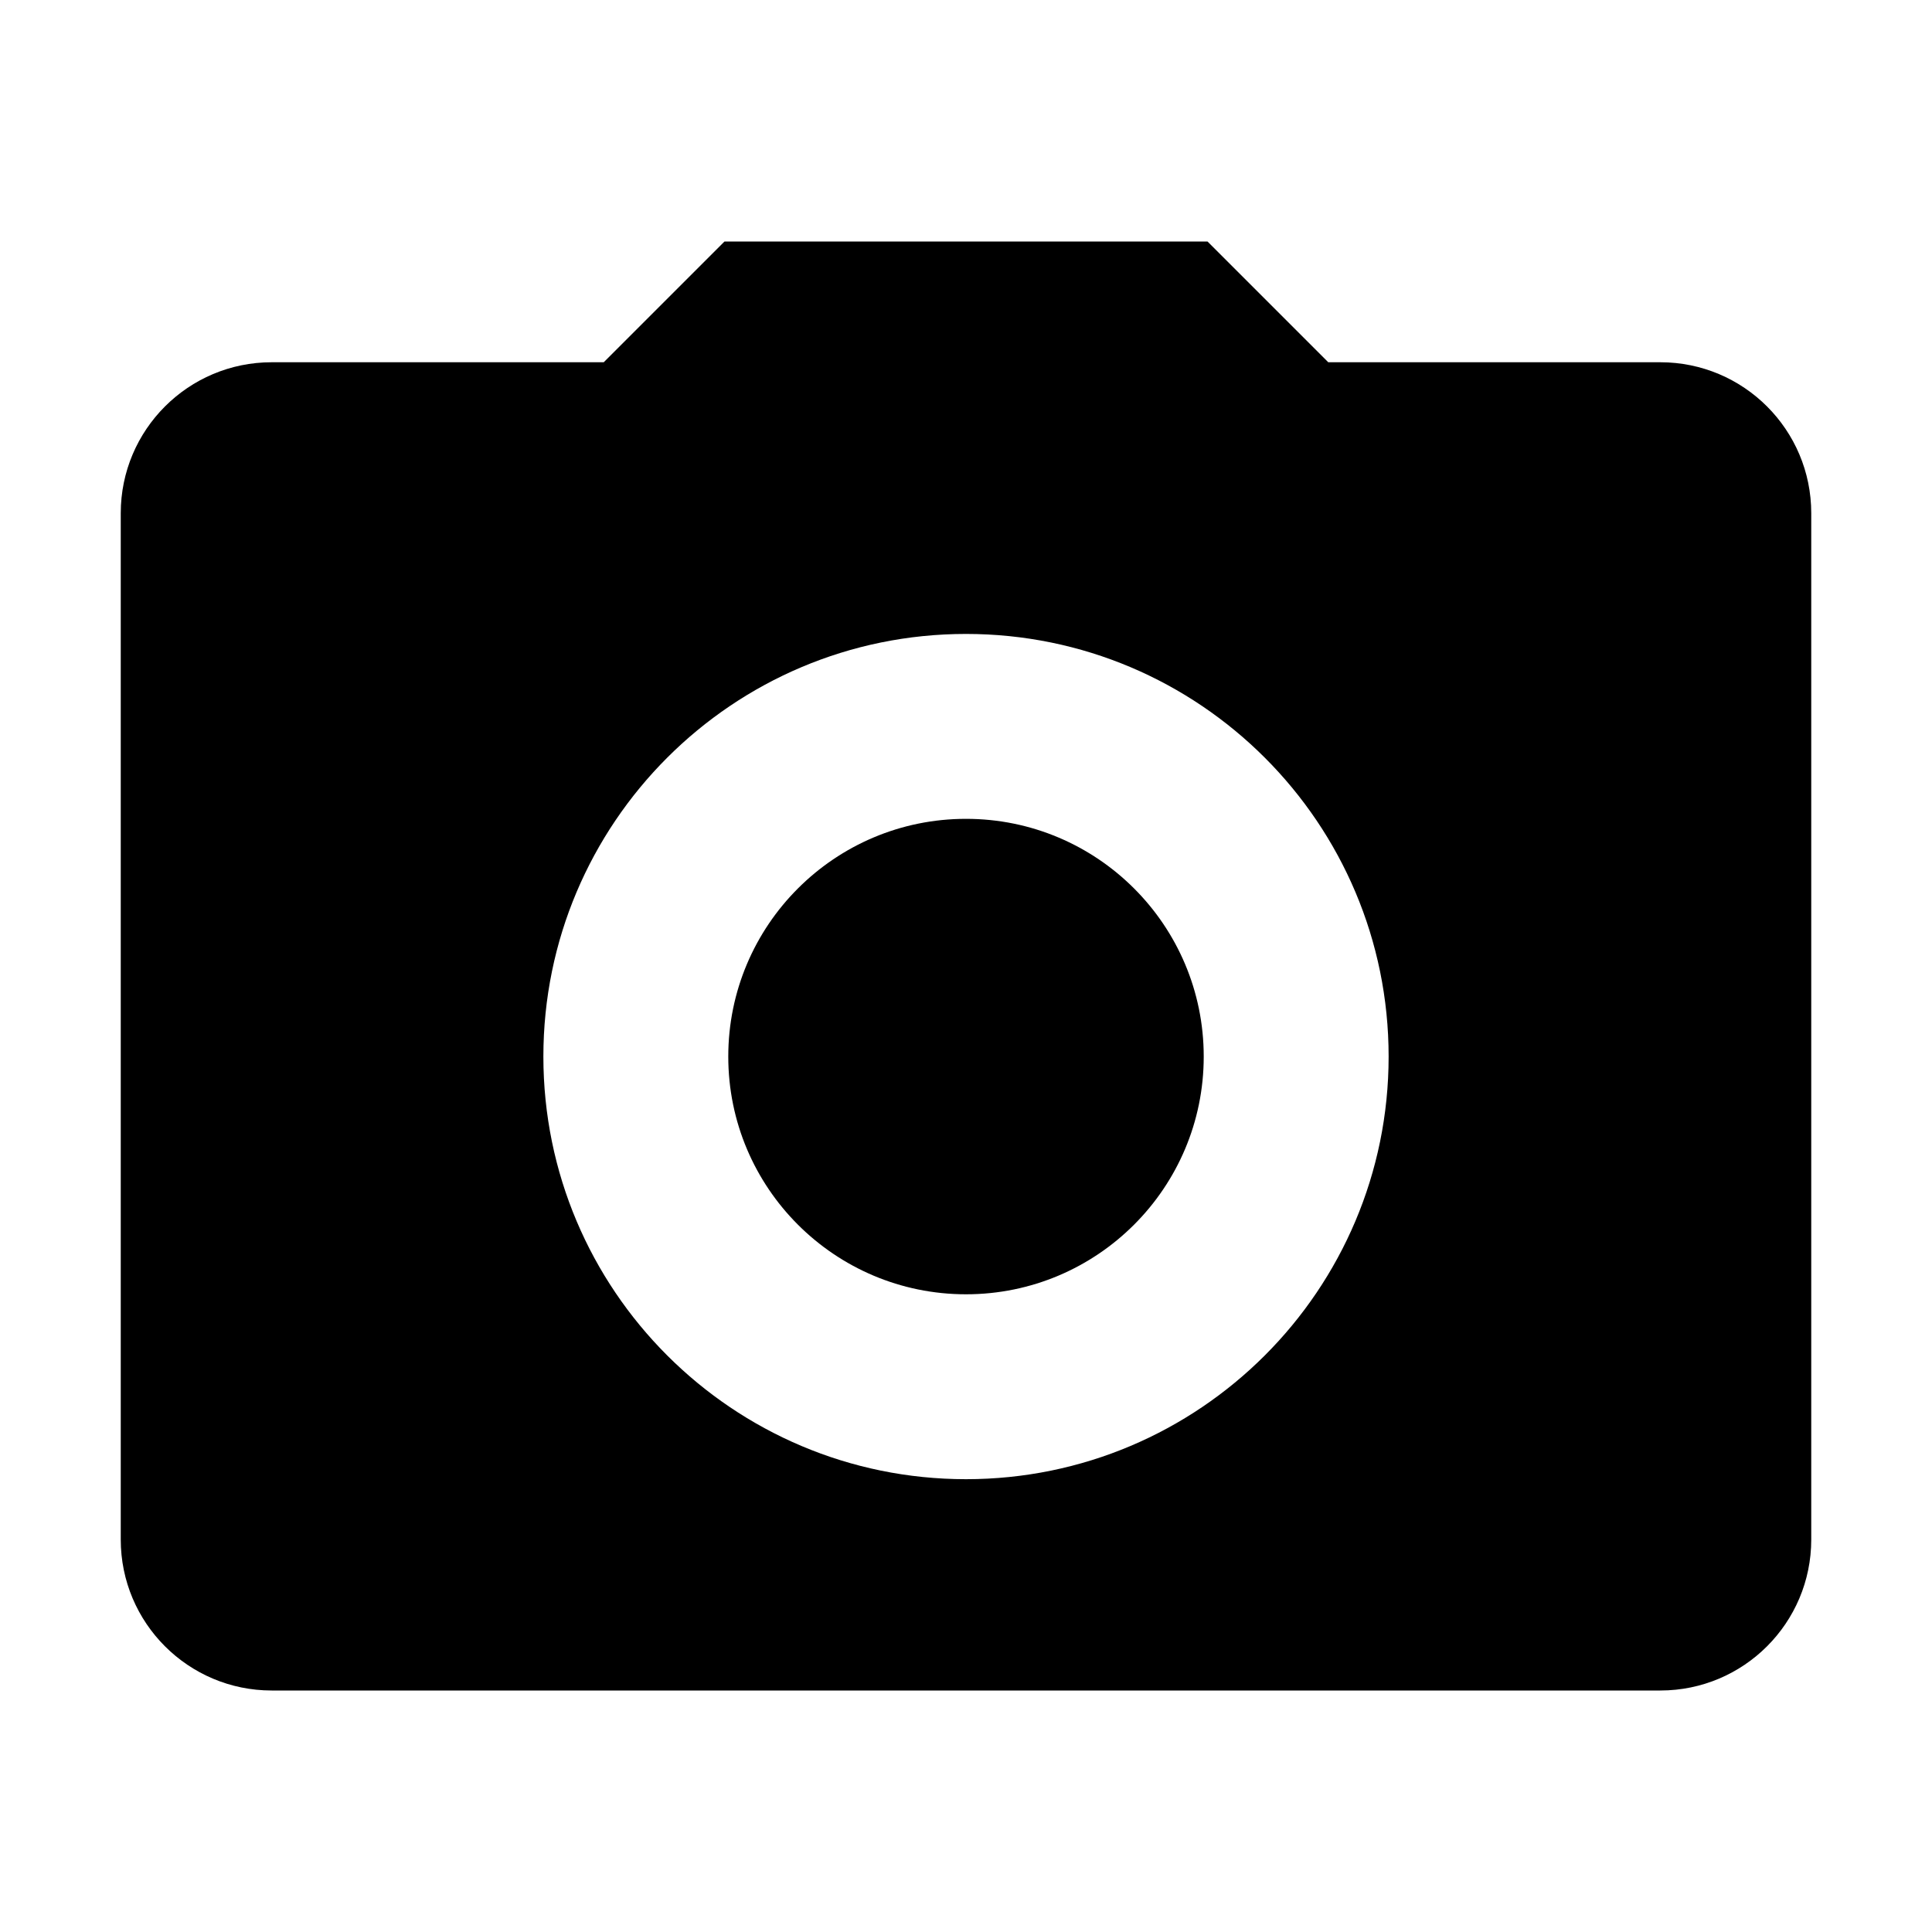
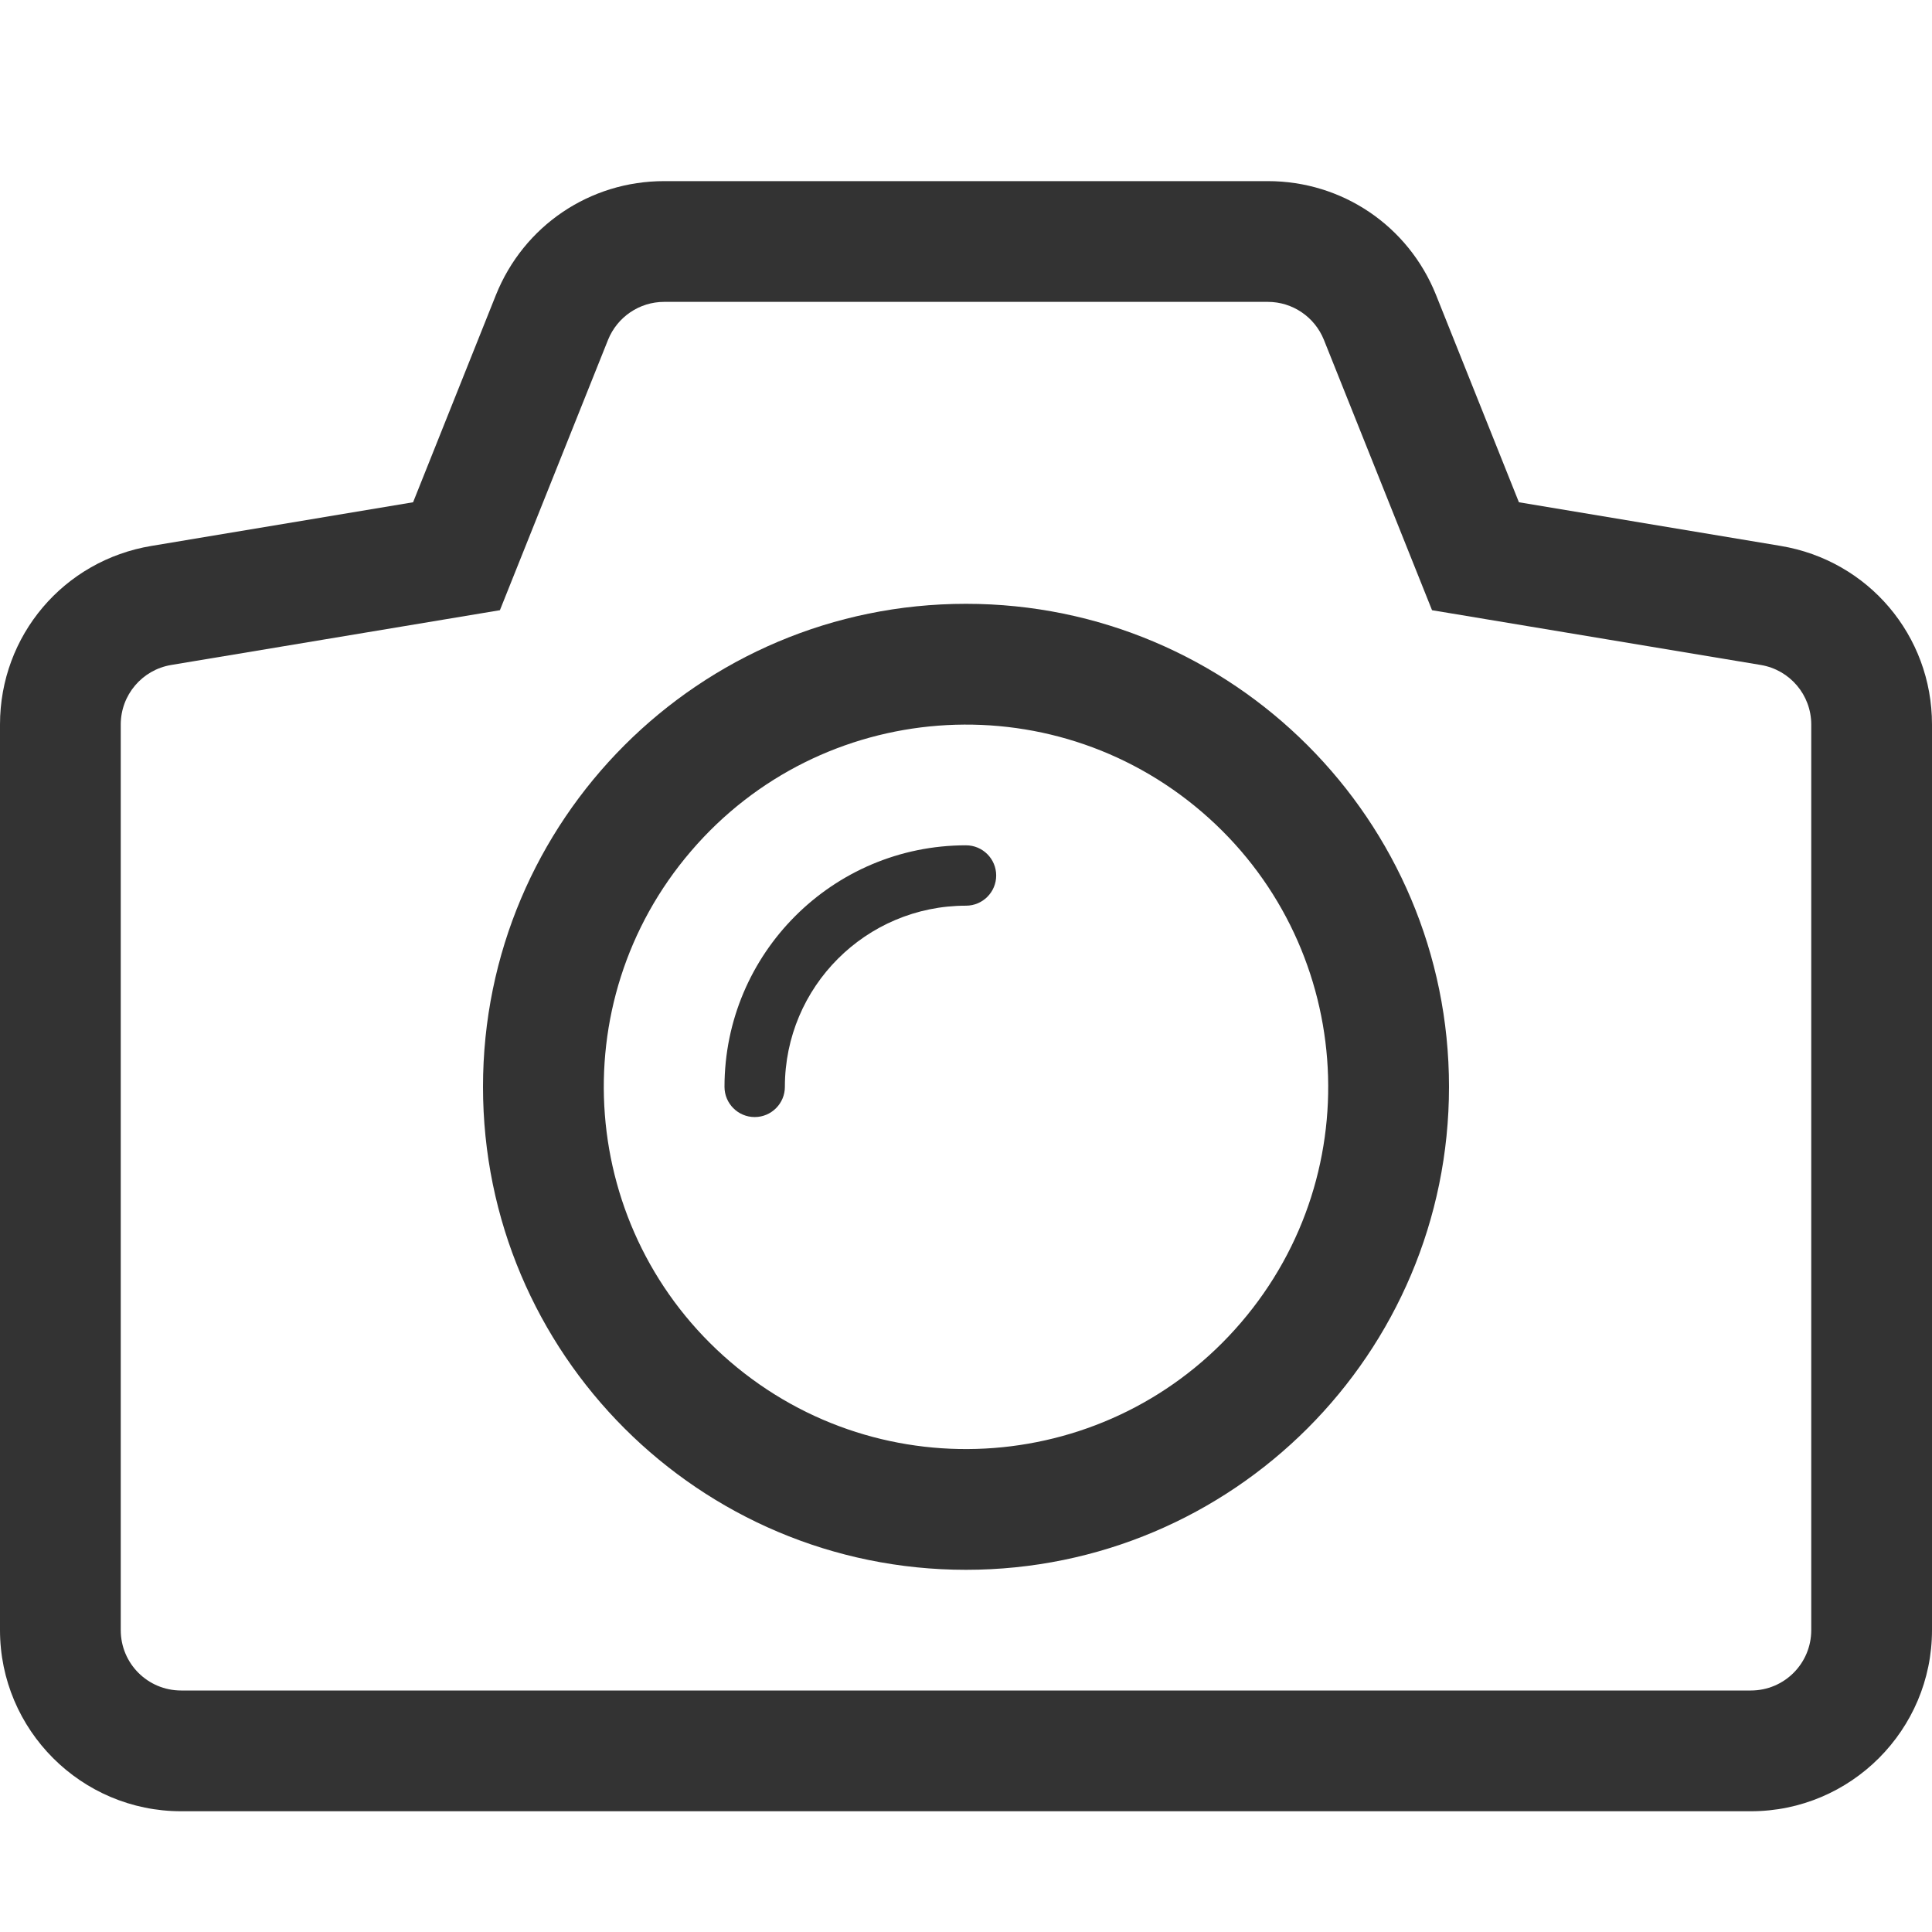
- <svg xmlns="http://www.w3.org/2000/svg" viewBox="0 0 512 512">
-   <circle cx="256" cy="280" r="63" />
-   <path d="M440 96h-88l-32-32H192l-32 32H72c-22.092 0-40 17.908-40 40v272c0 22.092 17.908 40 40 40h368c22.092 0 40-17.908 40-40V136c0-22.092-17.908-40-40-40zM256 392c-61.855 0-112-50.145-112-112s50.145-112 112-112 112 50.145 112 112-50.145 112-112 112z" />
+ <svg xmlns="http://www.w3.org/2000/svg" enable-background="new 0 0 32 32" height="32px" id="Layer_1" version="1.1" viewBox="0 0 32 32" width="32px" xml:space="preserve">
+   <g id="camera">
+     <path clip-rule="evenodd" d="M16,10.001c-4.419,0-8,3.581-8,8c0,4.418,3.581,8,8,8   c4.418,0,8-3.582,8-8C24,13.583,20.418,10.001,16,10.001z M20.555,21.906c-2.156,2.516-5.943,2.807-8.459,0.65   c-2.517-2.156-2.807-5.944-0.65-8.459c2.155-2.517,5.943-2.807,8.459-0.65C22.42,15.602,22.711,19.391,20.555,21.906z" fill="#333333" fill-rule="evenodd" />
+     <path clip-rule="evenodd" d="M16,14.001c-2.209,0-3.999,1.791-4,3.999v0.002   c0,0.275,0.224,0.5,0.5,0.5s0.5-0.225,0.5-0.5V18c0.001-1.656,1.343-2.999,3-2.999c0.276,0,0.5-0.224,0.5-0.5   S16.276,14.001,16,14.001z" fill="#333333" fill-rule="evenodd" />
+     <path clip-rule="evenodd" d="M29.492,9.042l-4.334-0.723l-1.373-3.434   C23.326,3.74,22.232,3,21,3H11C9.768,3,8.674,3.74,8.214,4.886L6.842,8.319L2.509,9.042C1.055,9.283,0,10.527,0,12v15   c0,1.654,1.346,3,3,3h26c1.654,0,3-1.346,3-3V12C32,10.527,30.945,9.283,29.492,9.042z M30,27c0,0.553-0.447,1-1,1H3   c-0.553,0-1-0.447-1-1V12c0-0.489,0.354-0.906,0.836-0.986l5.444-0.907l1.791-4.478C10.224,5.25,10.591,5,11,5h10   c0.408,0,0.775,0.249,0.928,0.629l1.791,4.478l5.445,0.907C29.646,11.094,30,11.511,30,12V27z" fill="#333333" fill-rule="evenodd" />
+   </g>
</svg>
